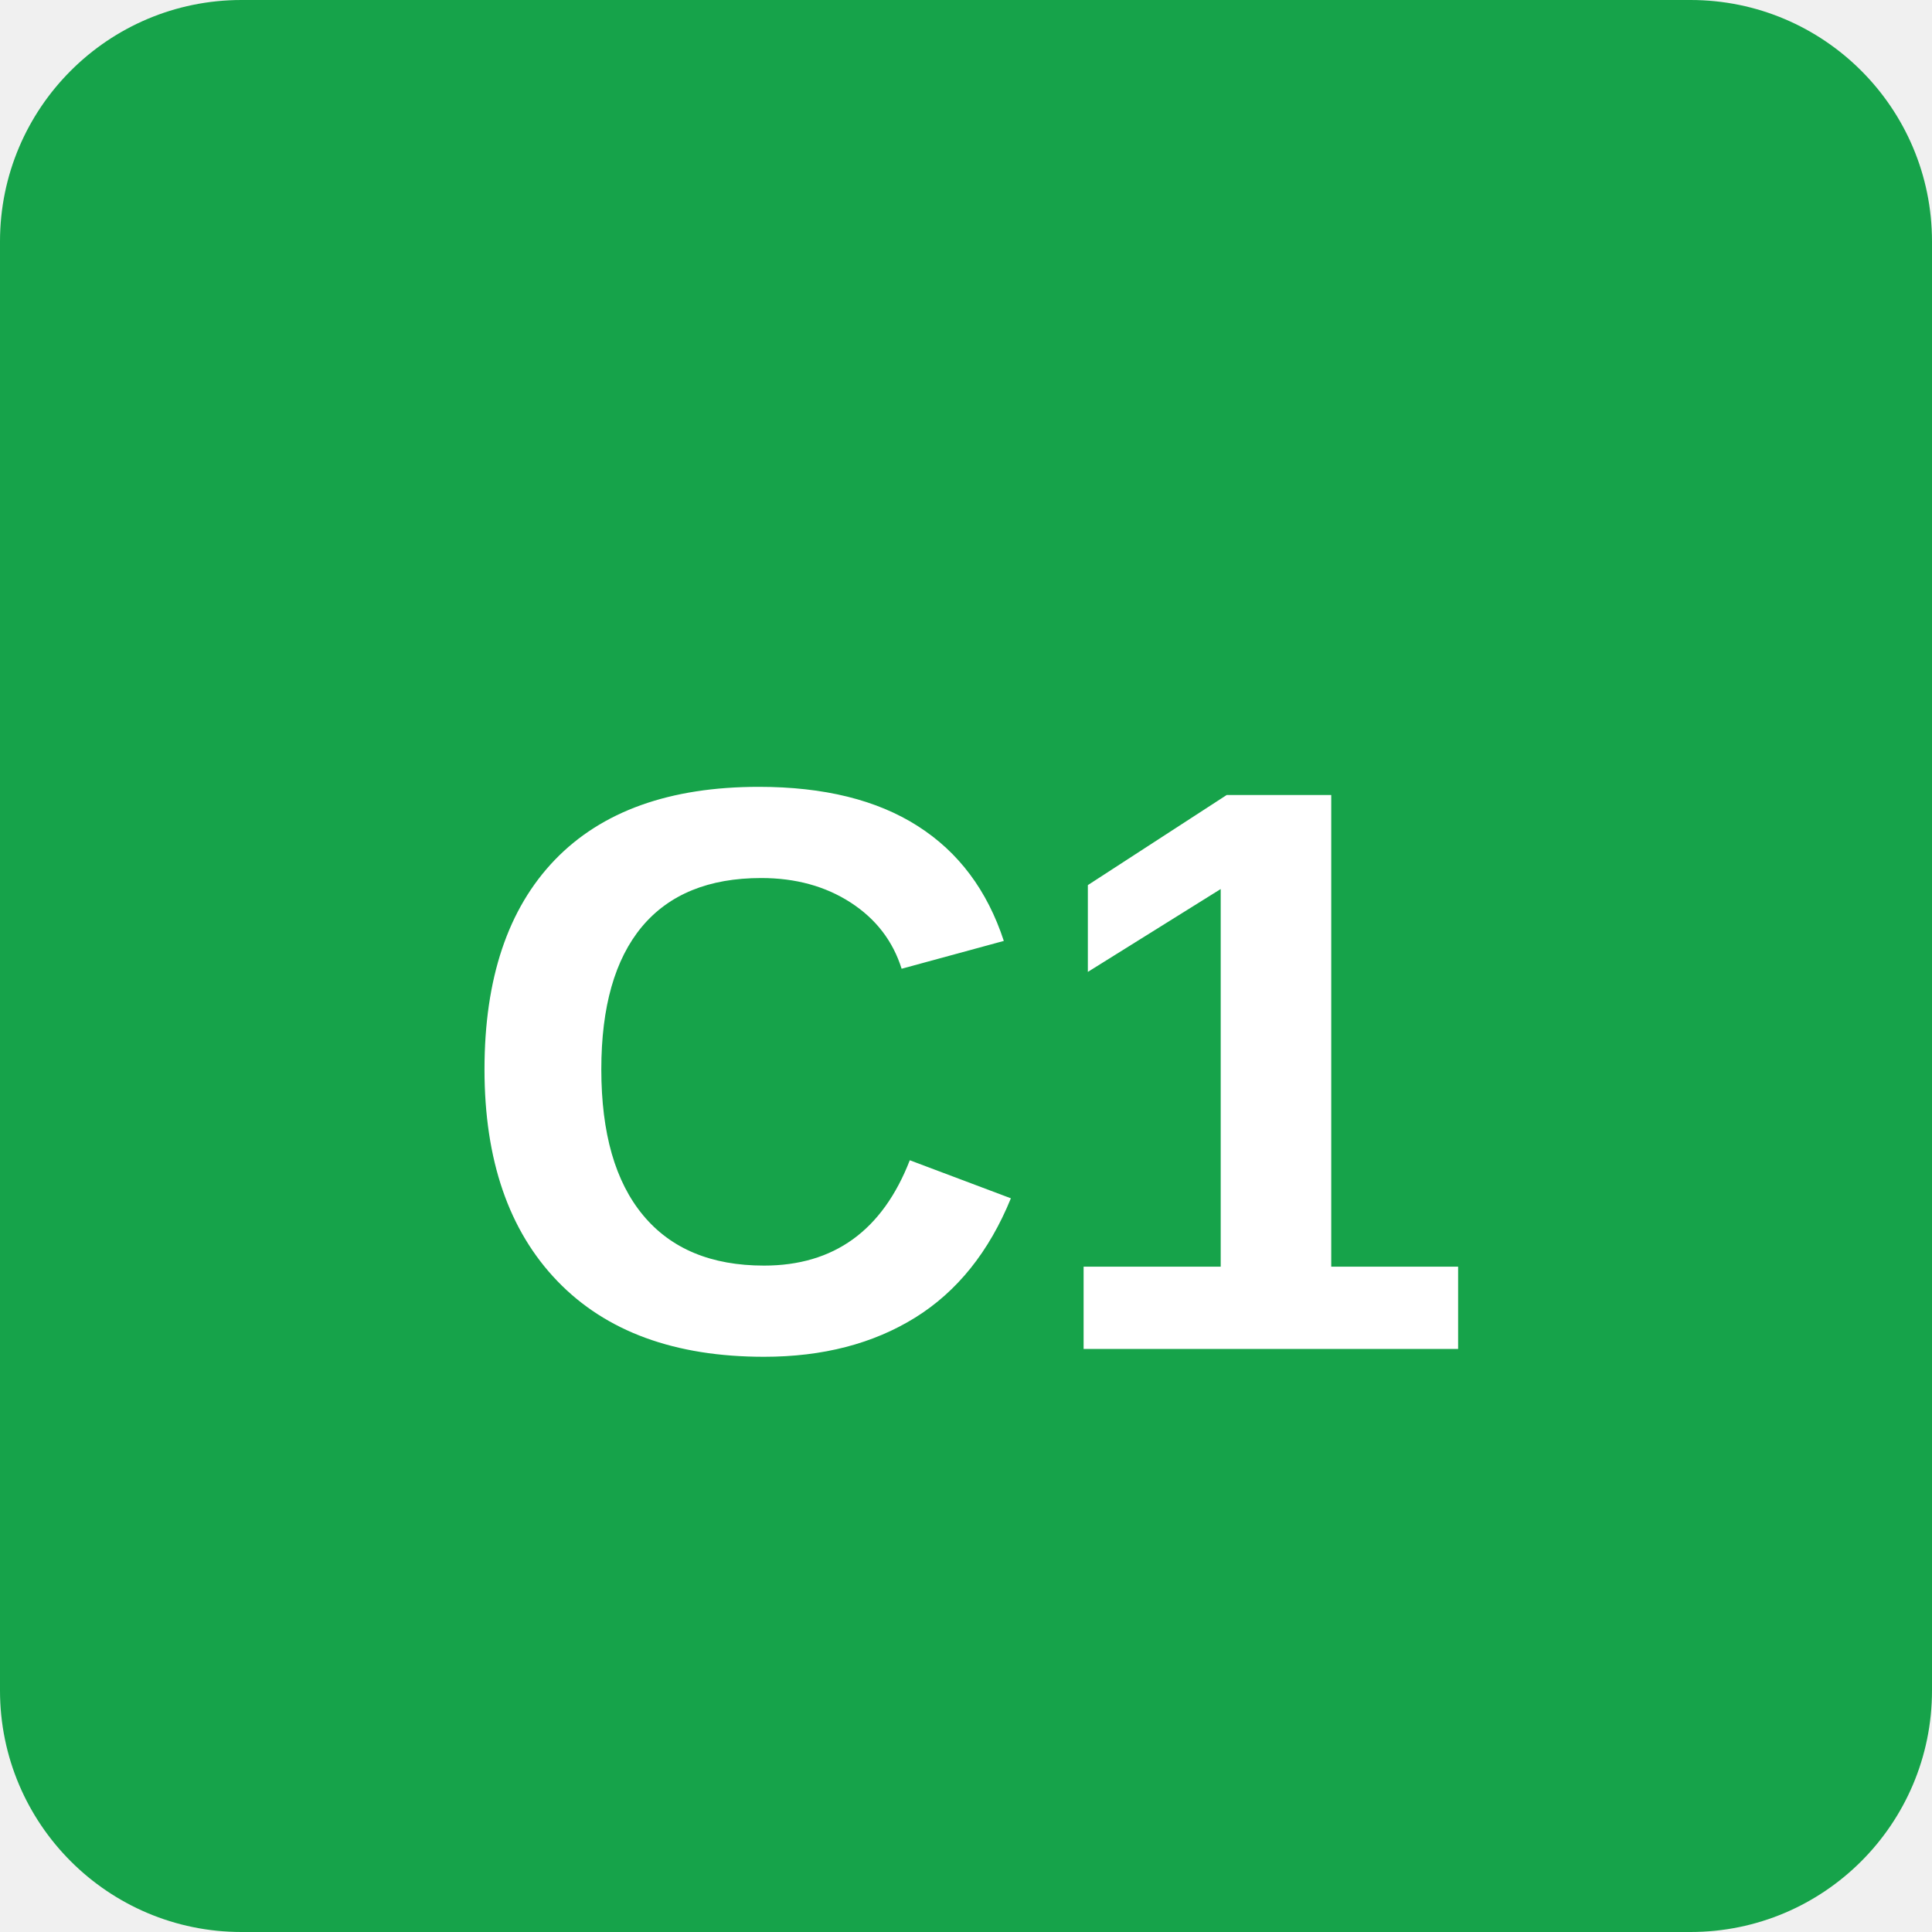
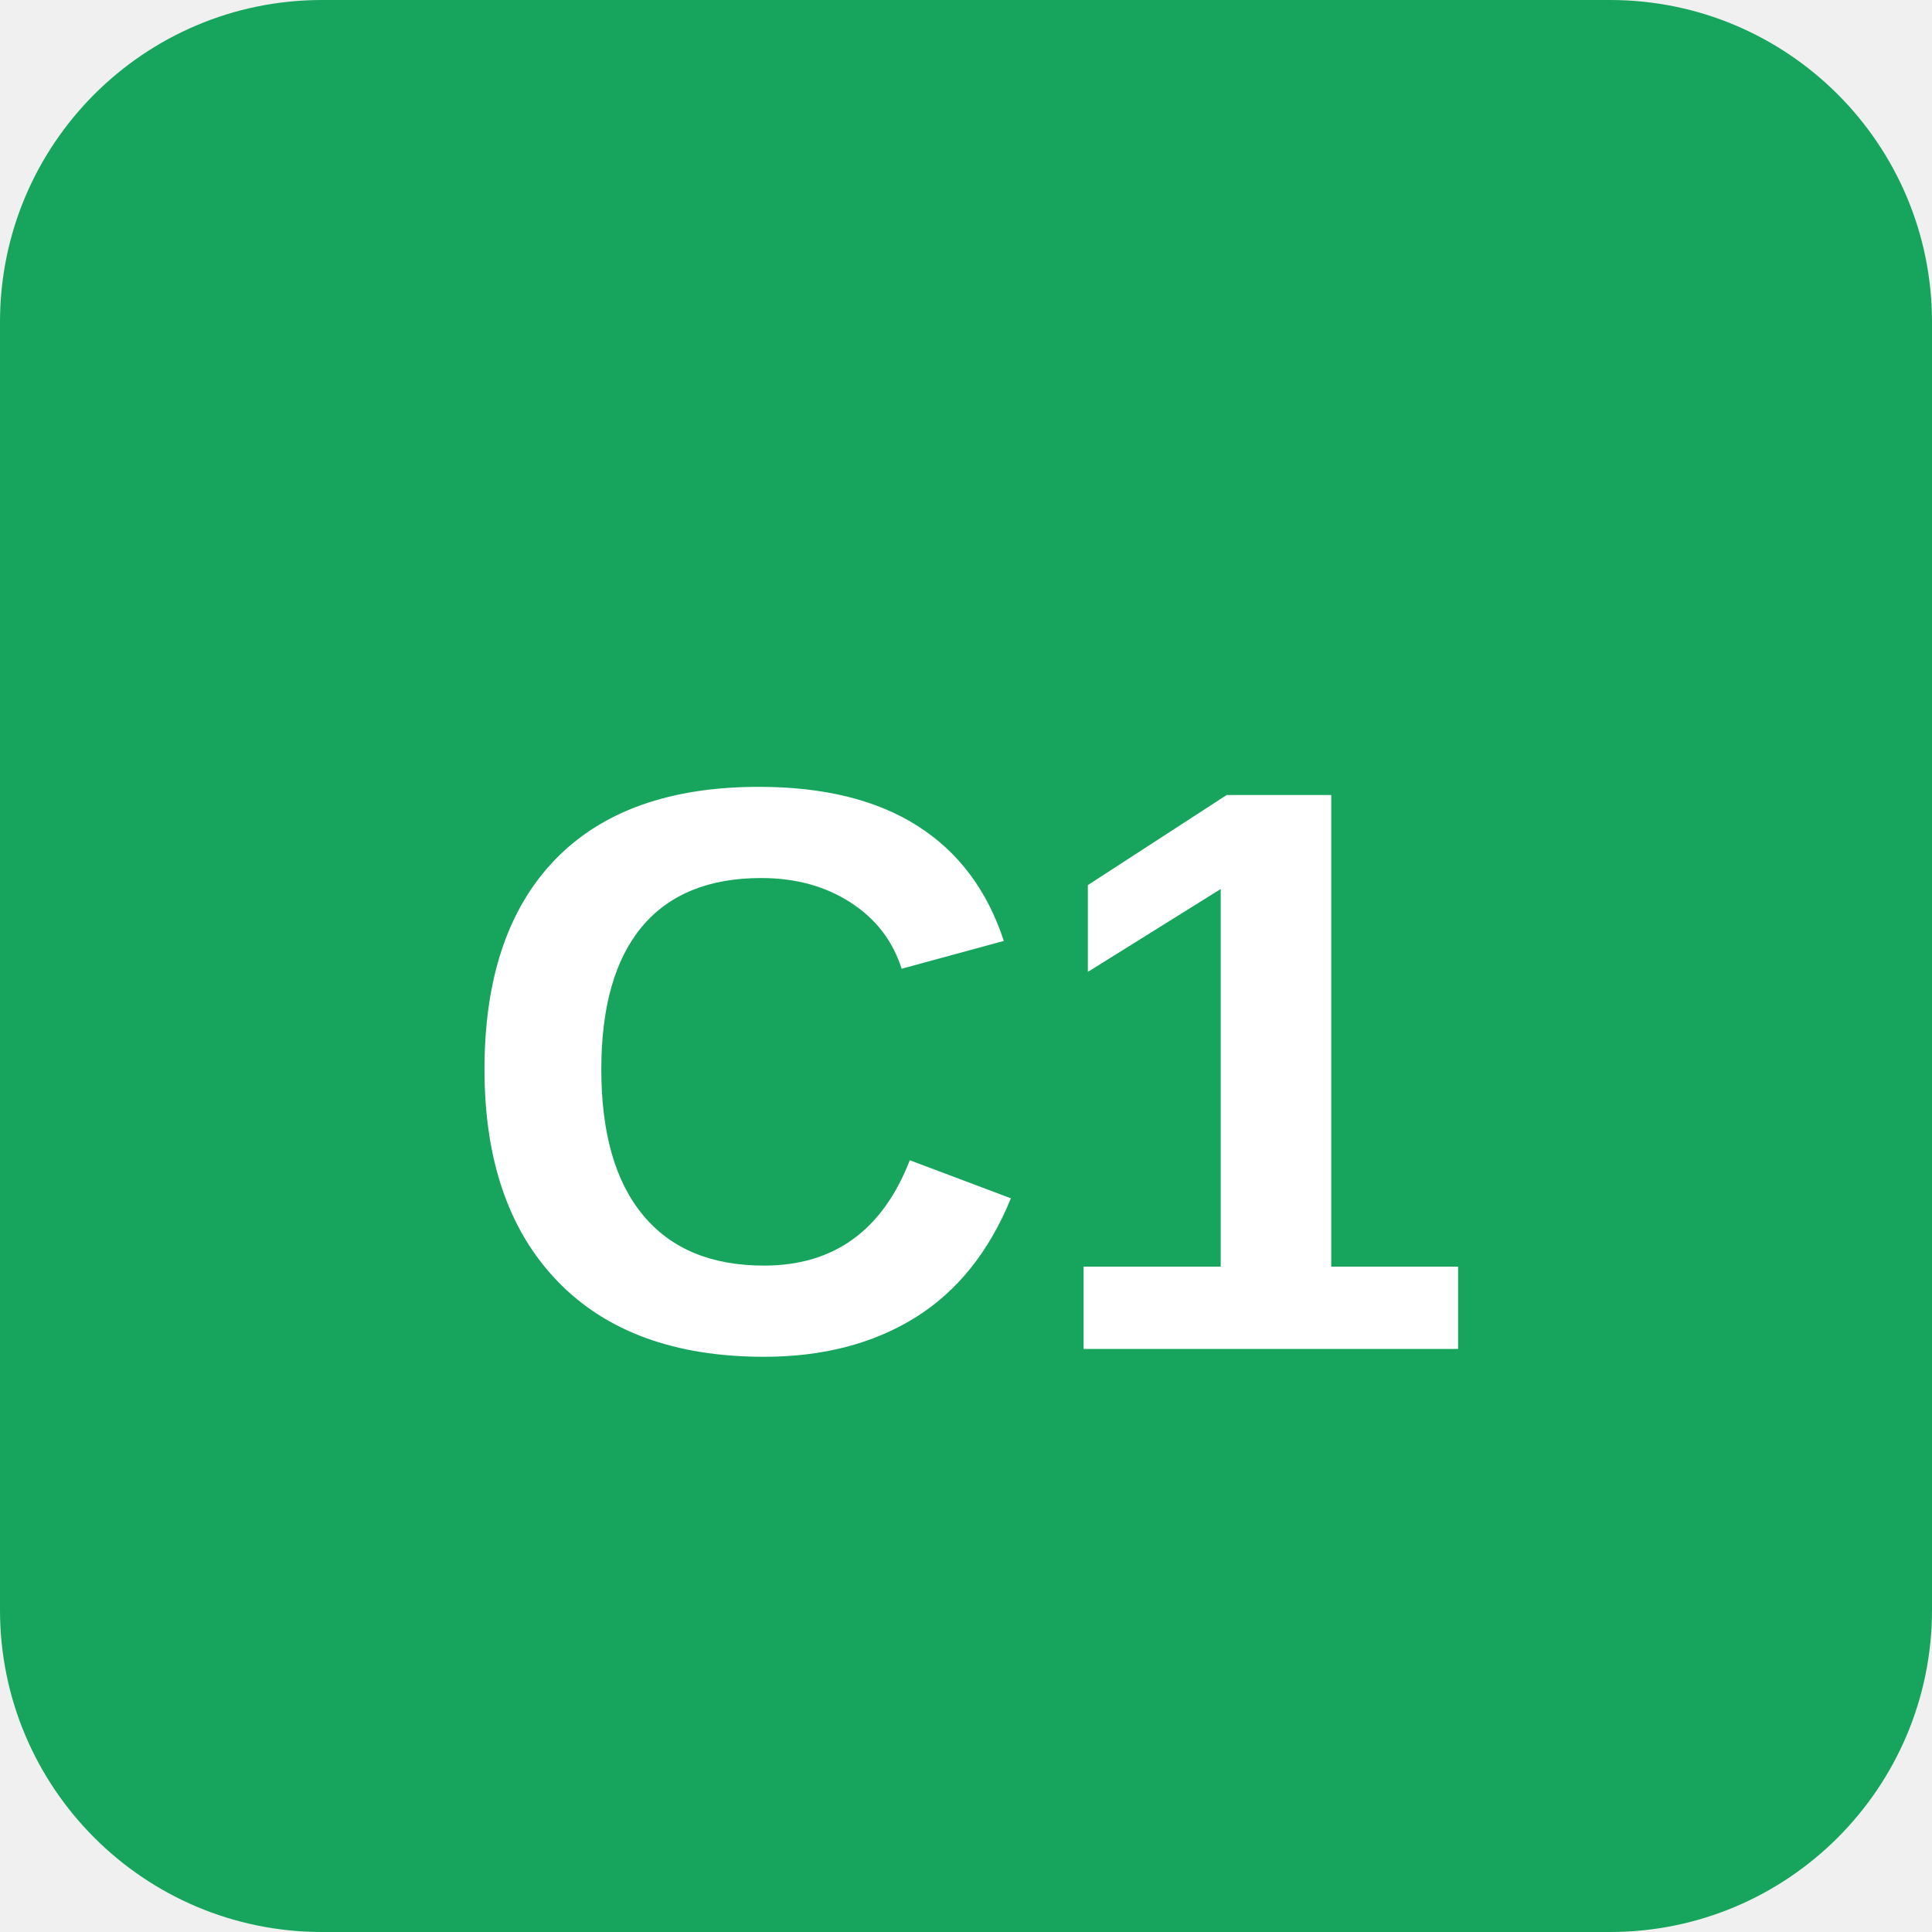
<svg xmlns="http://www.w3.org/2000/svg" viewBox="0 0 192 192">
-   <rect fill="#16a34a" width="192" height="192" rx="24" />
-   <text x="50%" y="58%" dominant-baseline="middle" text-anchor="middle" font-family="Arial, sans-serif" font-size="80" font-weight="bold" fill="white">C1</text>
+   <rect fill="#17A55E" width="192" height="192" rx="32" />
+   <text x="50%" y="58%" dominant-baseline="middle" text-anchor="middle" font-family="system-ui, -apple-system, Arial, sans-serif" font-size="80" font-weight="bold" fill="white">C1</text>
</svg>
